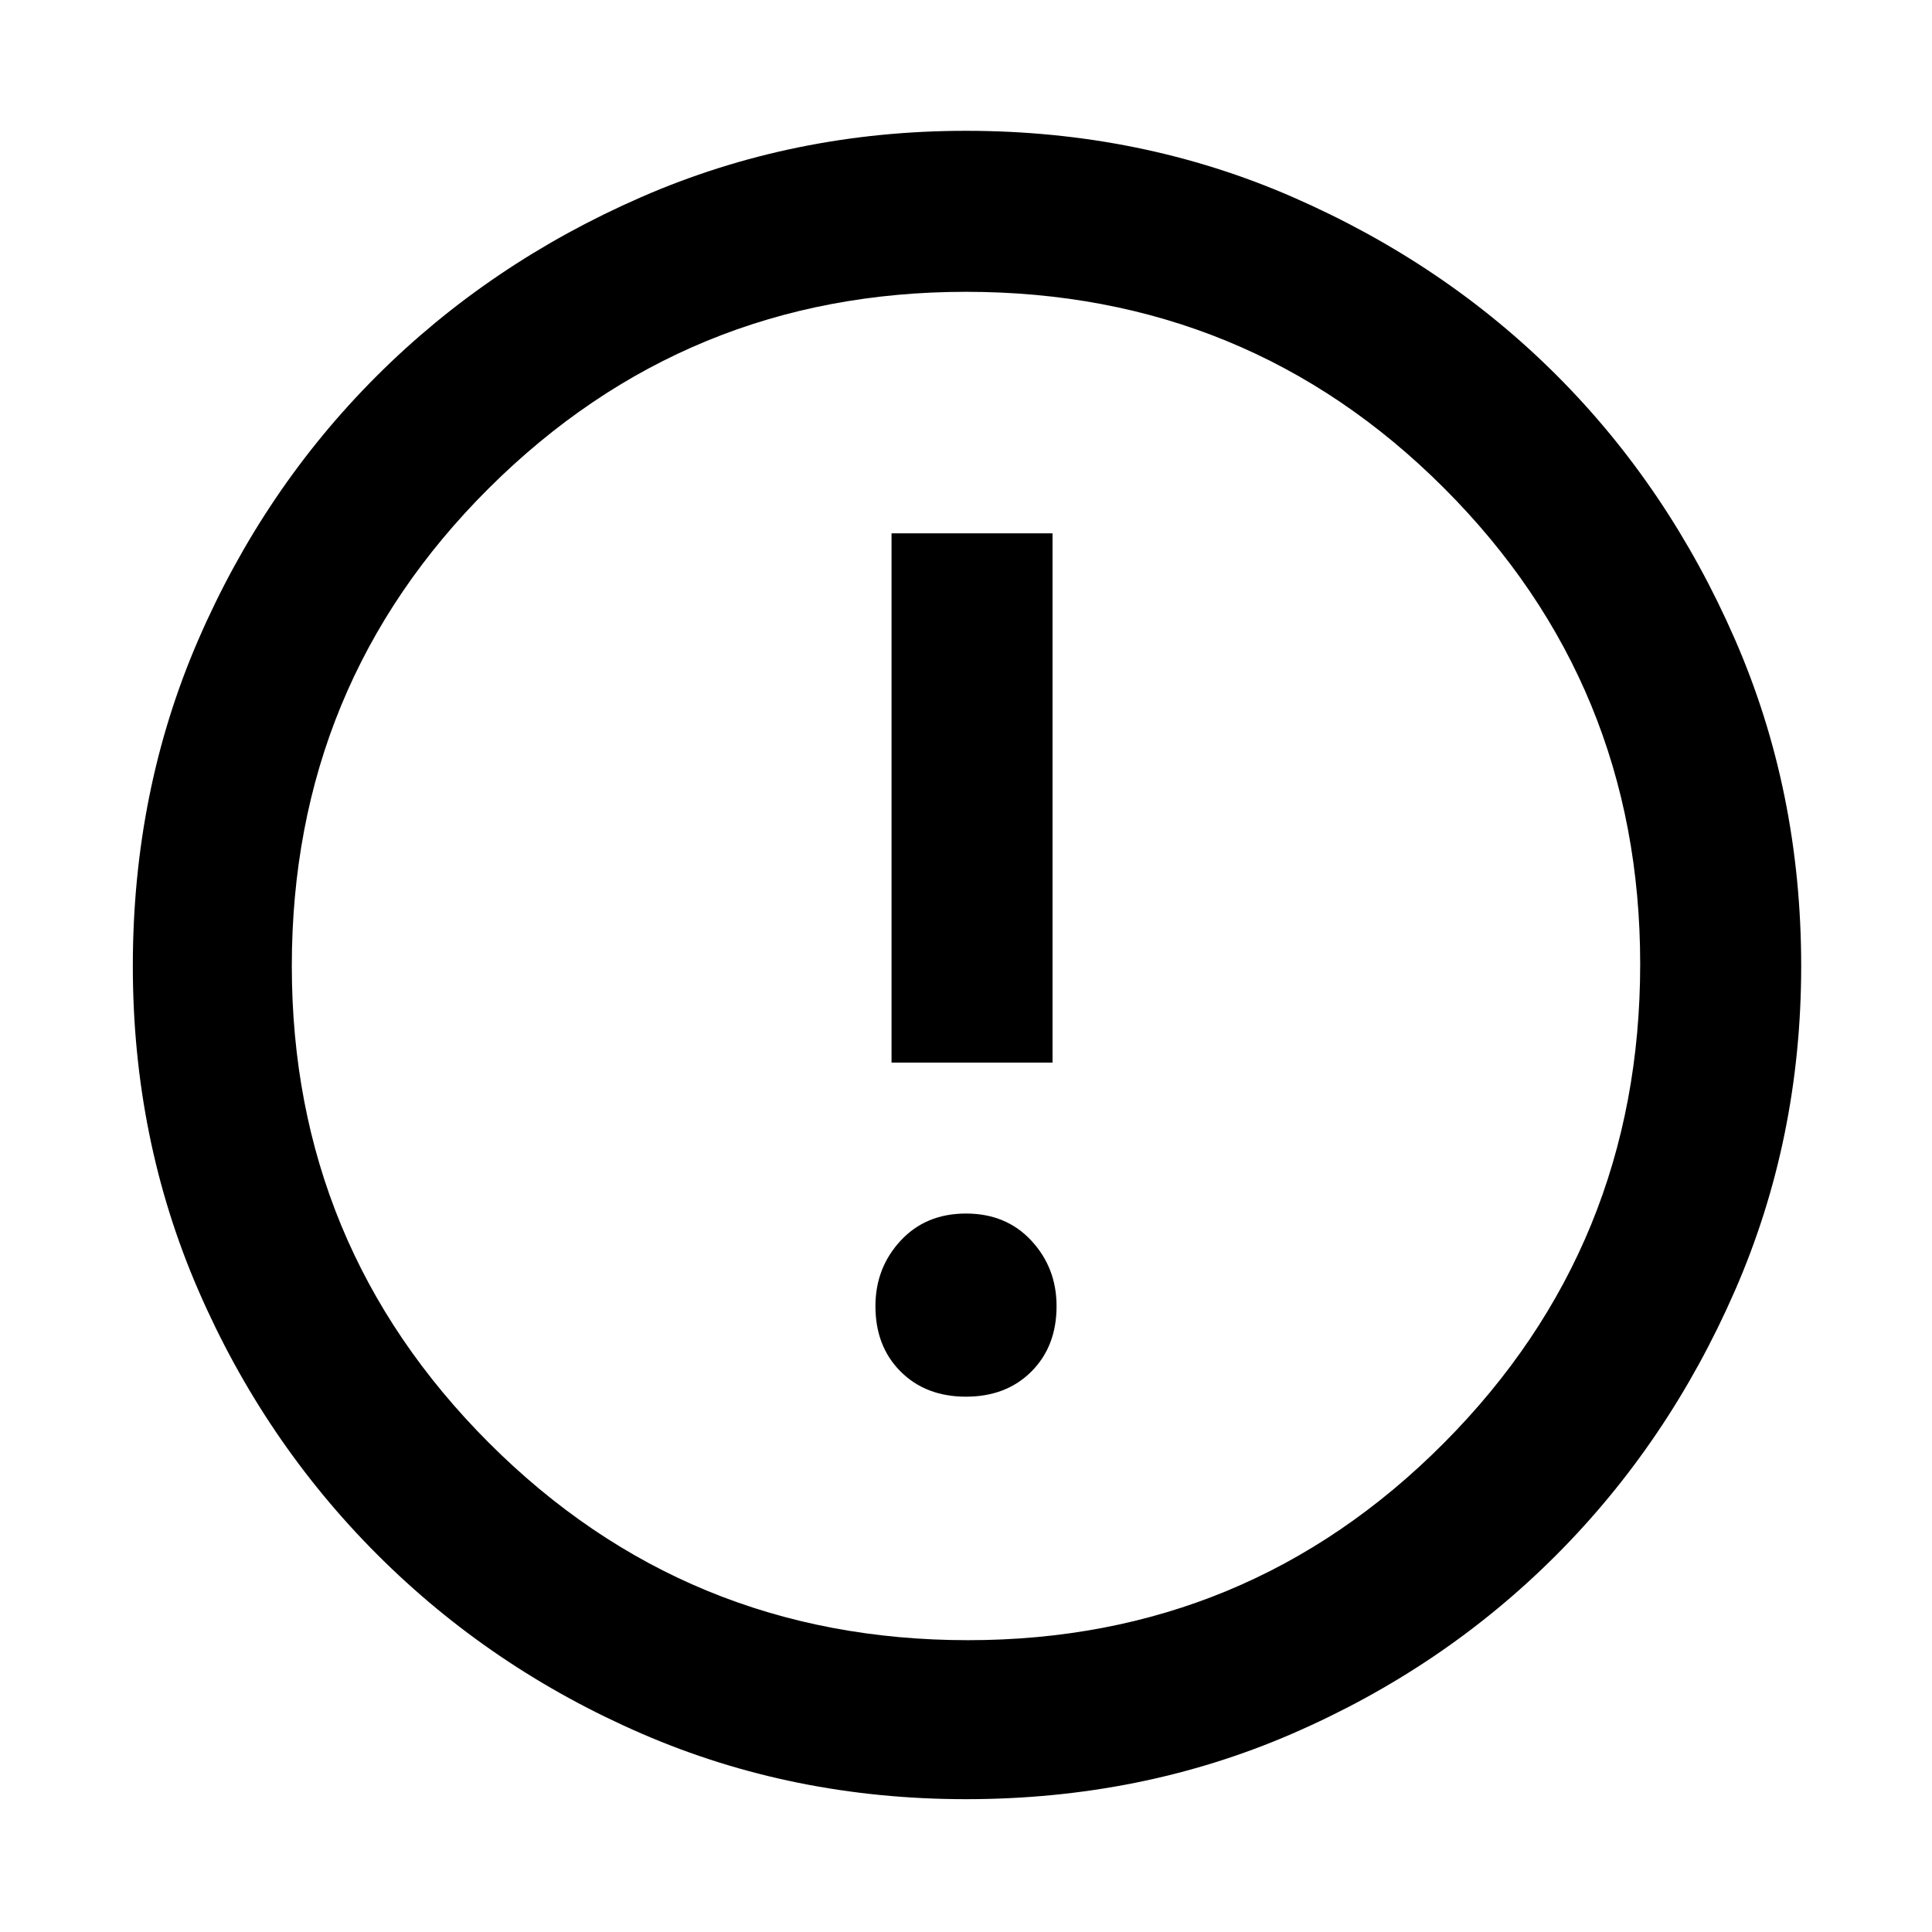
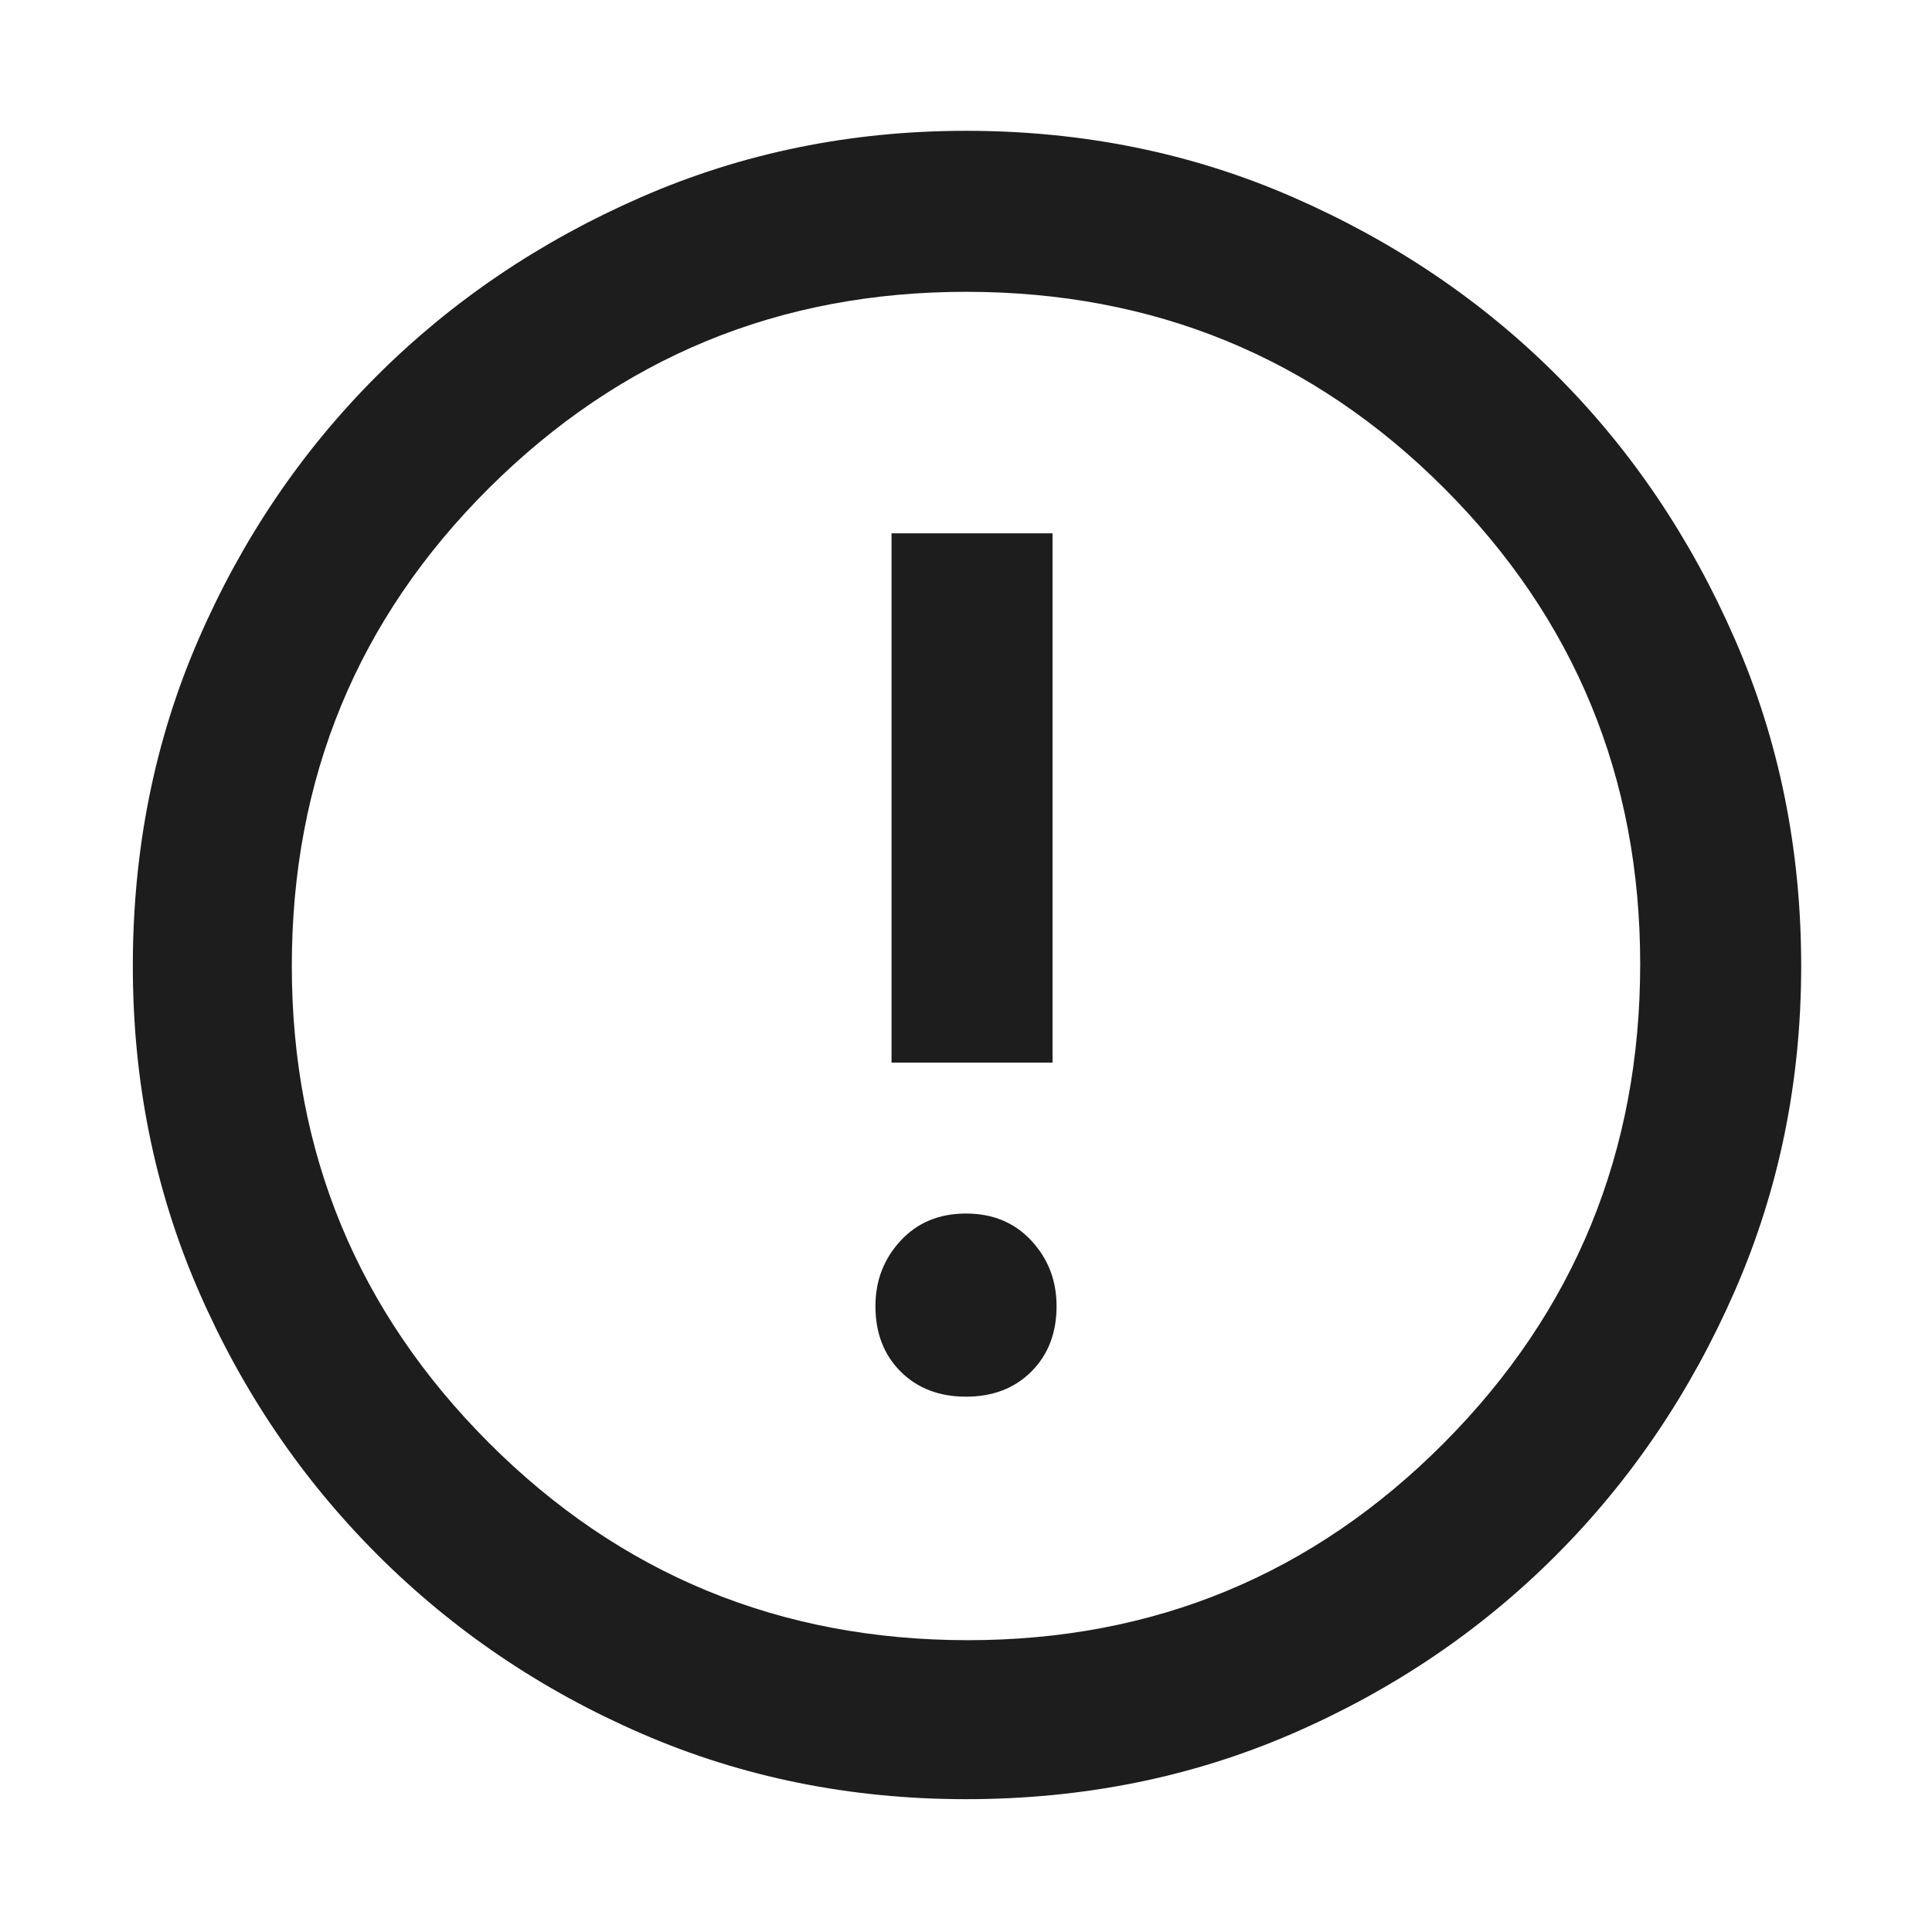
- <svg xmlns="http://www.w3.org/2000/svg" height="48" width="48">
+ <svg xmlns="http://www.w3.org/2000/svg" height="48" width="48" fill="#1d1d1d">
  <path d="M24 34.7q1 0 1.625-.625t.625-1.625q0-.95-.625-1.625T24 30.15q-1 0-1.625.675t-.625 1.625q0 1 .625 1.625T24 34.7Zm-1.85-8.3h4V13.25h-4ZM24 44.7q-4.3 0-8.05-1.625-3.75-1.625-6.575-4.45t-4.45-6.575Q3.3 28.3 3.3 24q0-4.35 1.625-8.1T9.35 9.35q2.8-2.8 6.575-4.45Q19.7 3.25 24 3.25q4.35 0 8.125 1.65 3.775 1.65 6.55 4.425t4.425 6.55Q44.75 19.65 44.75 24q0 4.3-1.65 8.075-1.65 3.775-4.45 6.575-2.8 2.8-6.55 4.425T24 44.7Zm.05-3.95q6.95 0 11.825-4.9 4.875-4.9 4.875-11.9 0-6.95-4.875-11.825Q31 7.25 24 7.25q-6.95 0-11.85 4.875Q7.25 17 7.25 24q0 6.95 4.9 11.85 4.9 4.9 11.9 4.9ZM24 24Z" />
</svg>
